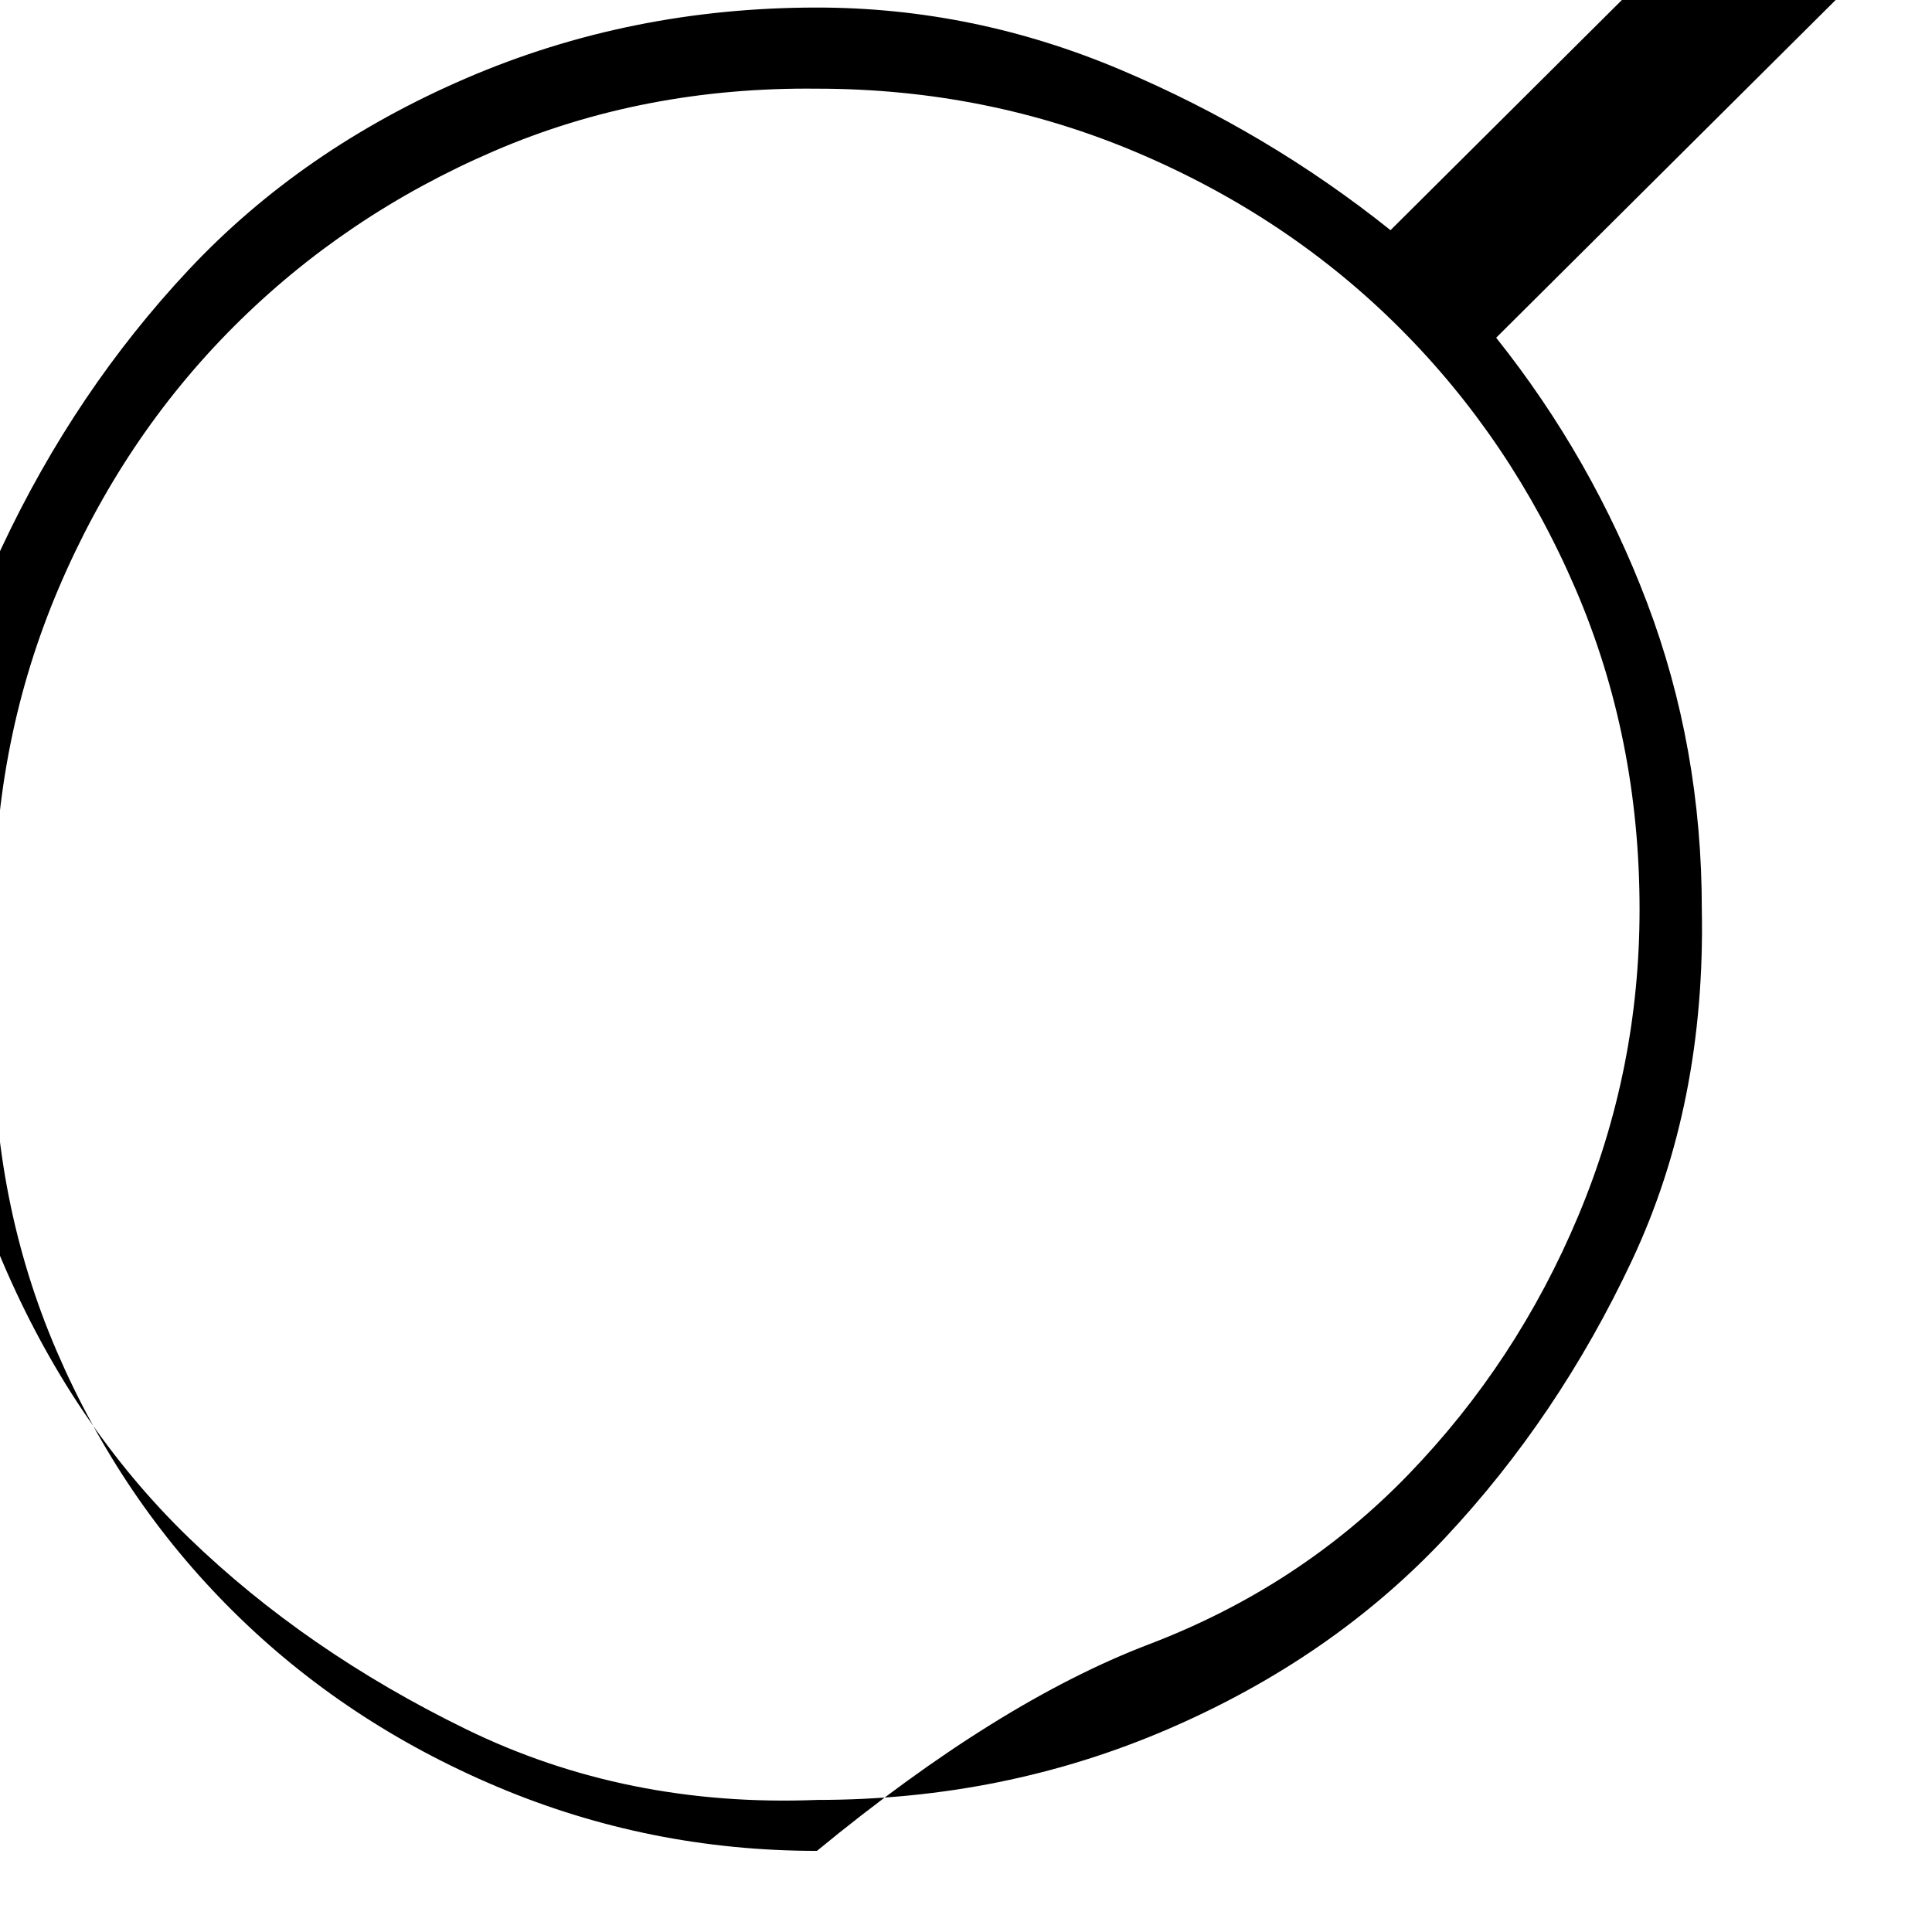
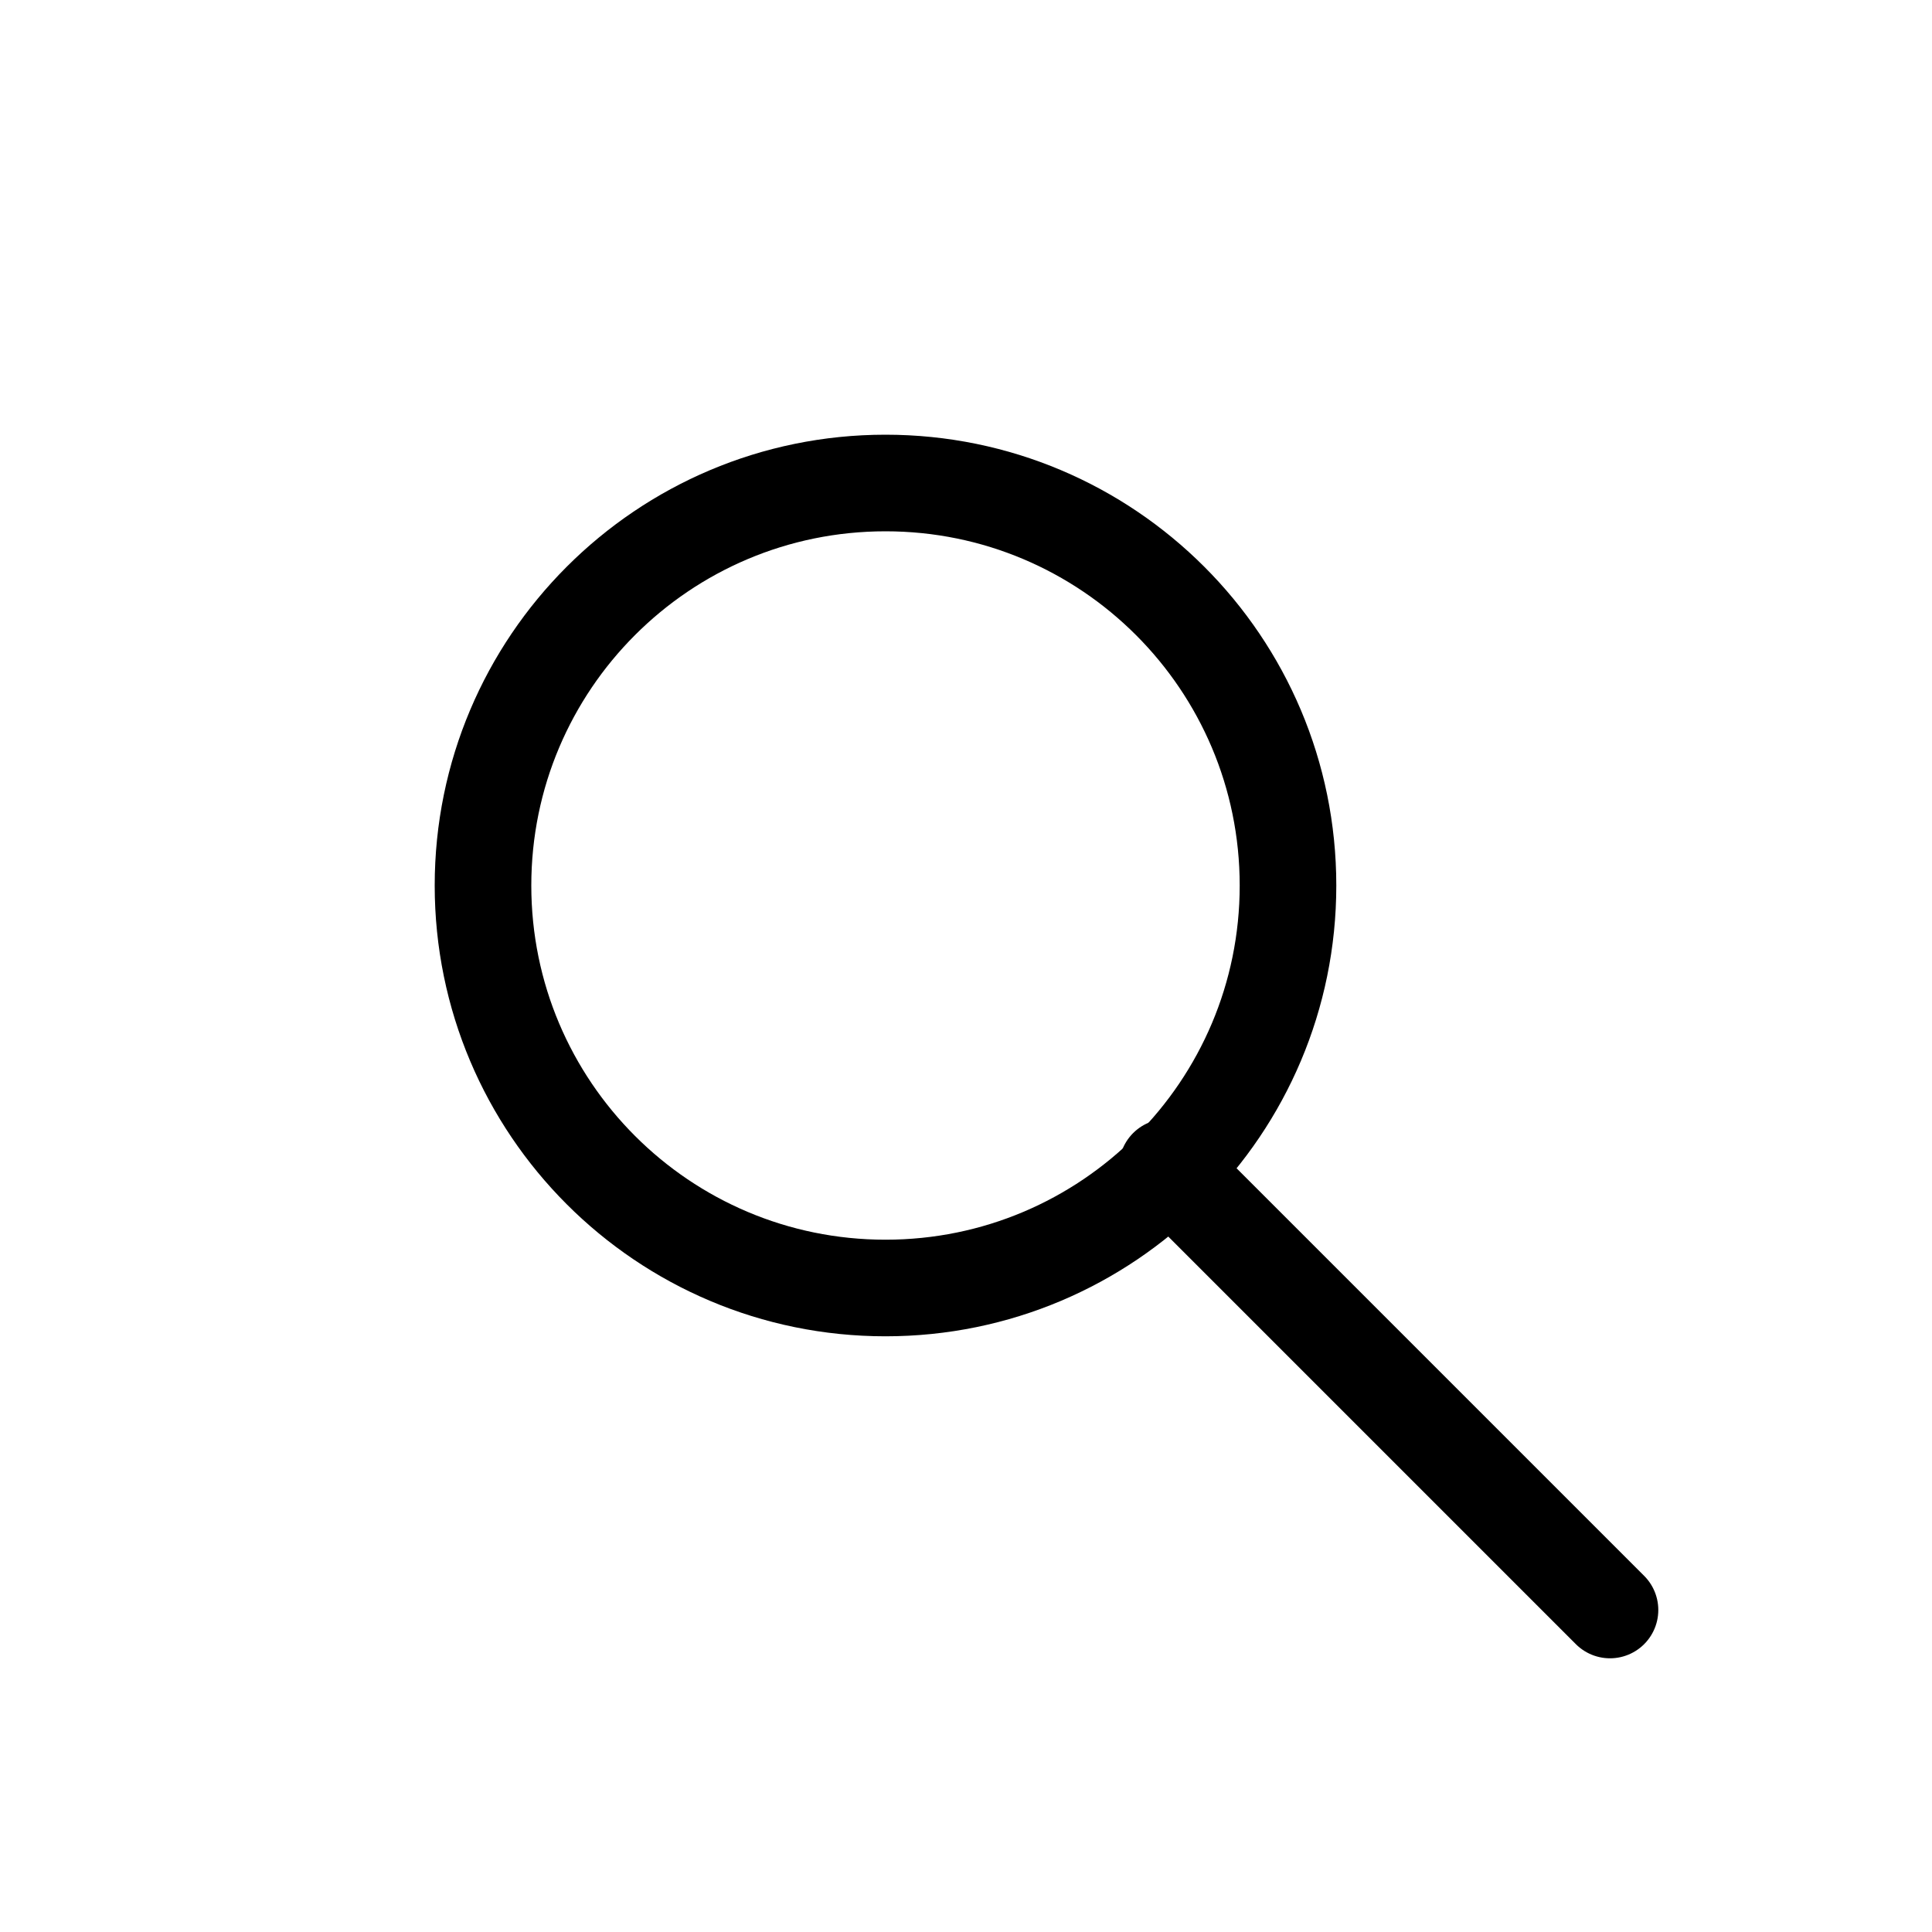
- <svg xmlns="http://www.w3.org/2000/svg" class="icon icon-search prada-icon" viewBox="0 0 1024 1024">
-   <path transform="matrix(1 0 0 -1 0 960)" d="M433 913q90 0 170-34t139-93 93-138 34-170q0-85-32.5-162.5t-90-137-137.5-90T433-21q-89 0-169.5 34t-140 93-93.5 138T-3.5 414l.5 64q0 90 34 170t93 139 138 93 171 33zm0 43q-99 0-186-37.5T100 817 1 670t-37-192q0-99 37-186T100 145 247 43.5 433 6q99 0 186 37.5T766 145t99 147 37 186q0 86-29 162.5T793 781l193 192q12 12 12 29 0 16-12 28-11 11-28 11t-28-11L737 838q-65 52-143 85t-161 33z" fill="currentColor" />
+ <svg xmlns="http://www.w3.org/2000/svg" class="icon icon-search prada-icon" viewBox="0 0 24 24" fill="none" stroke="currentColor" stroke-width="1.2" stroke-linecap="round" stroke-linejoin="round">
+   <circle cx="11" cy="11" r="5" />
+   <path d="M14.5 14.5L20 20" />
</svg>
